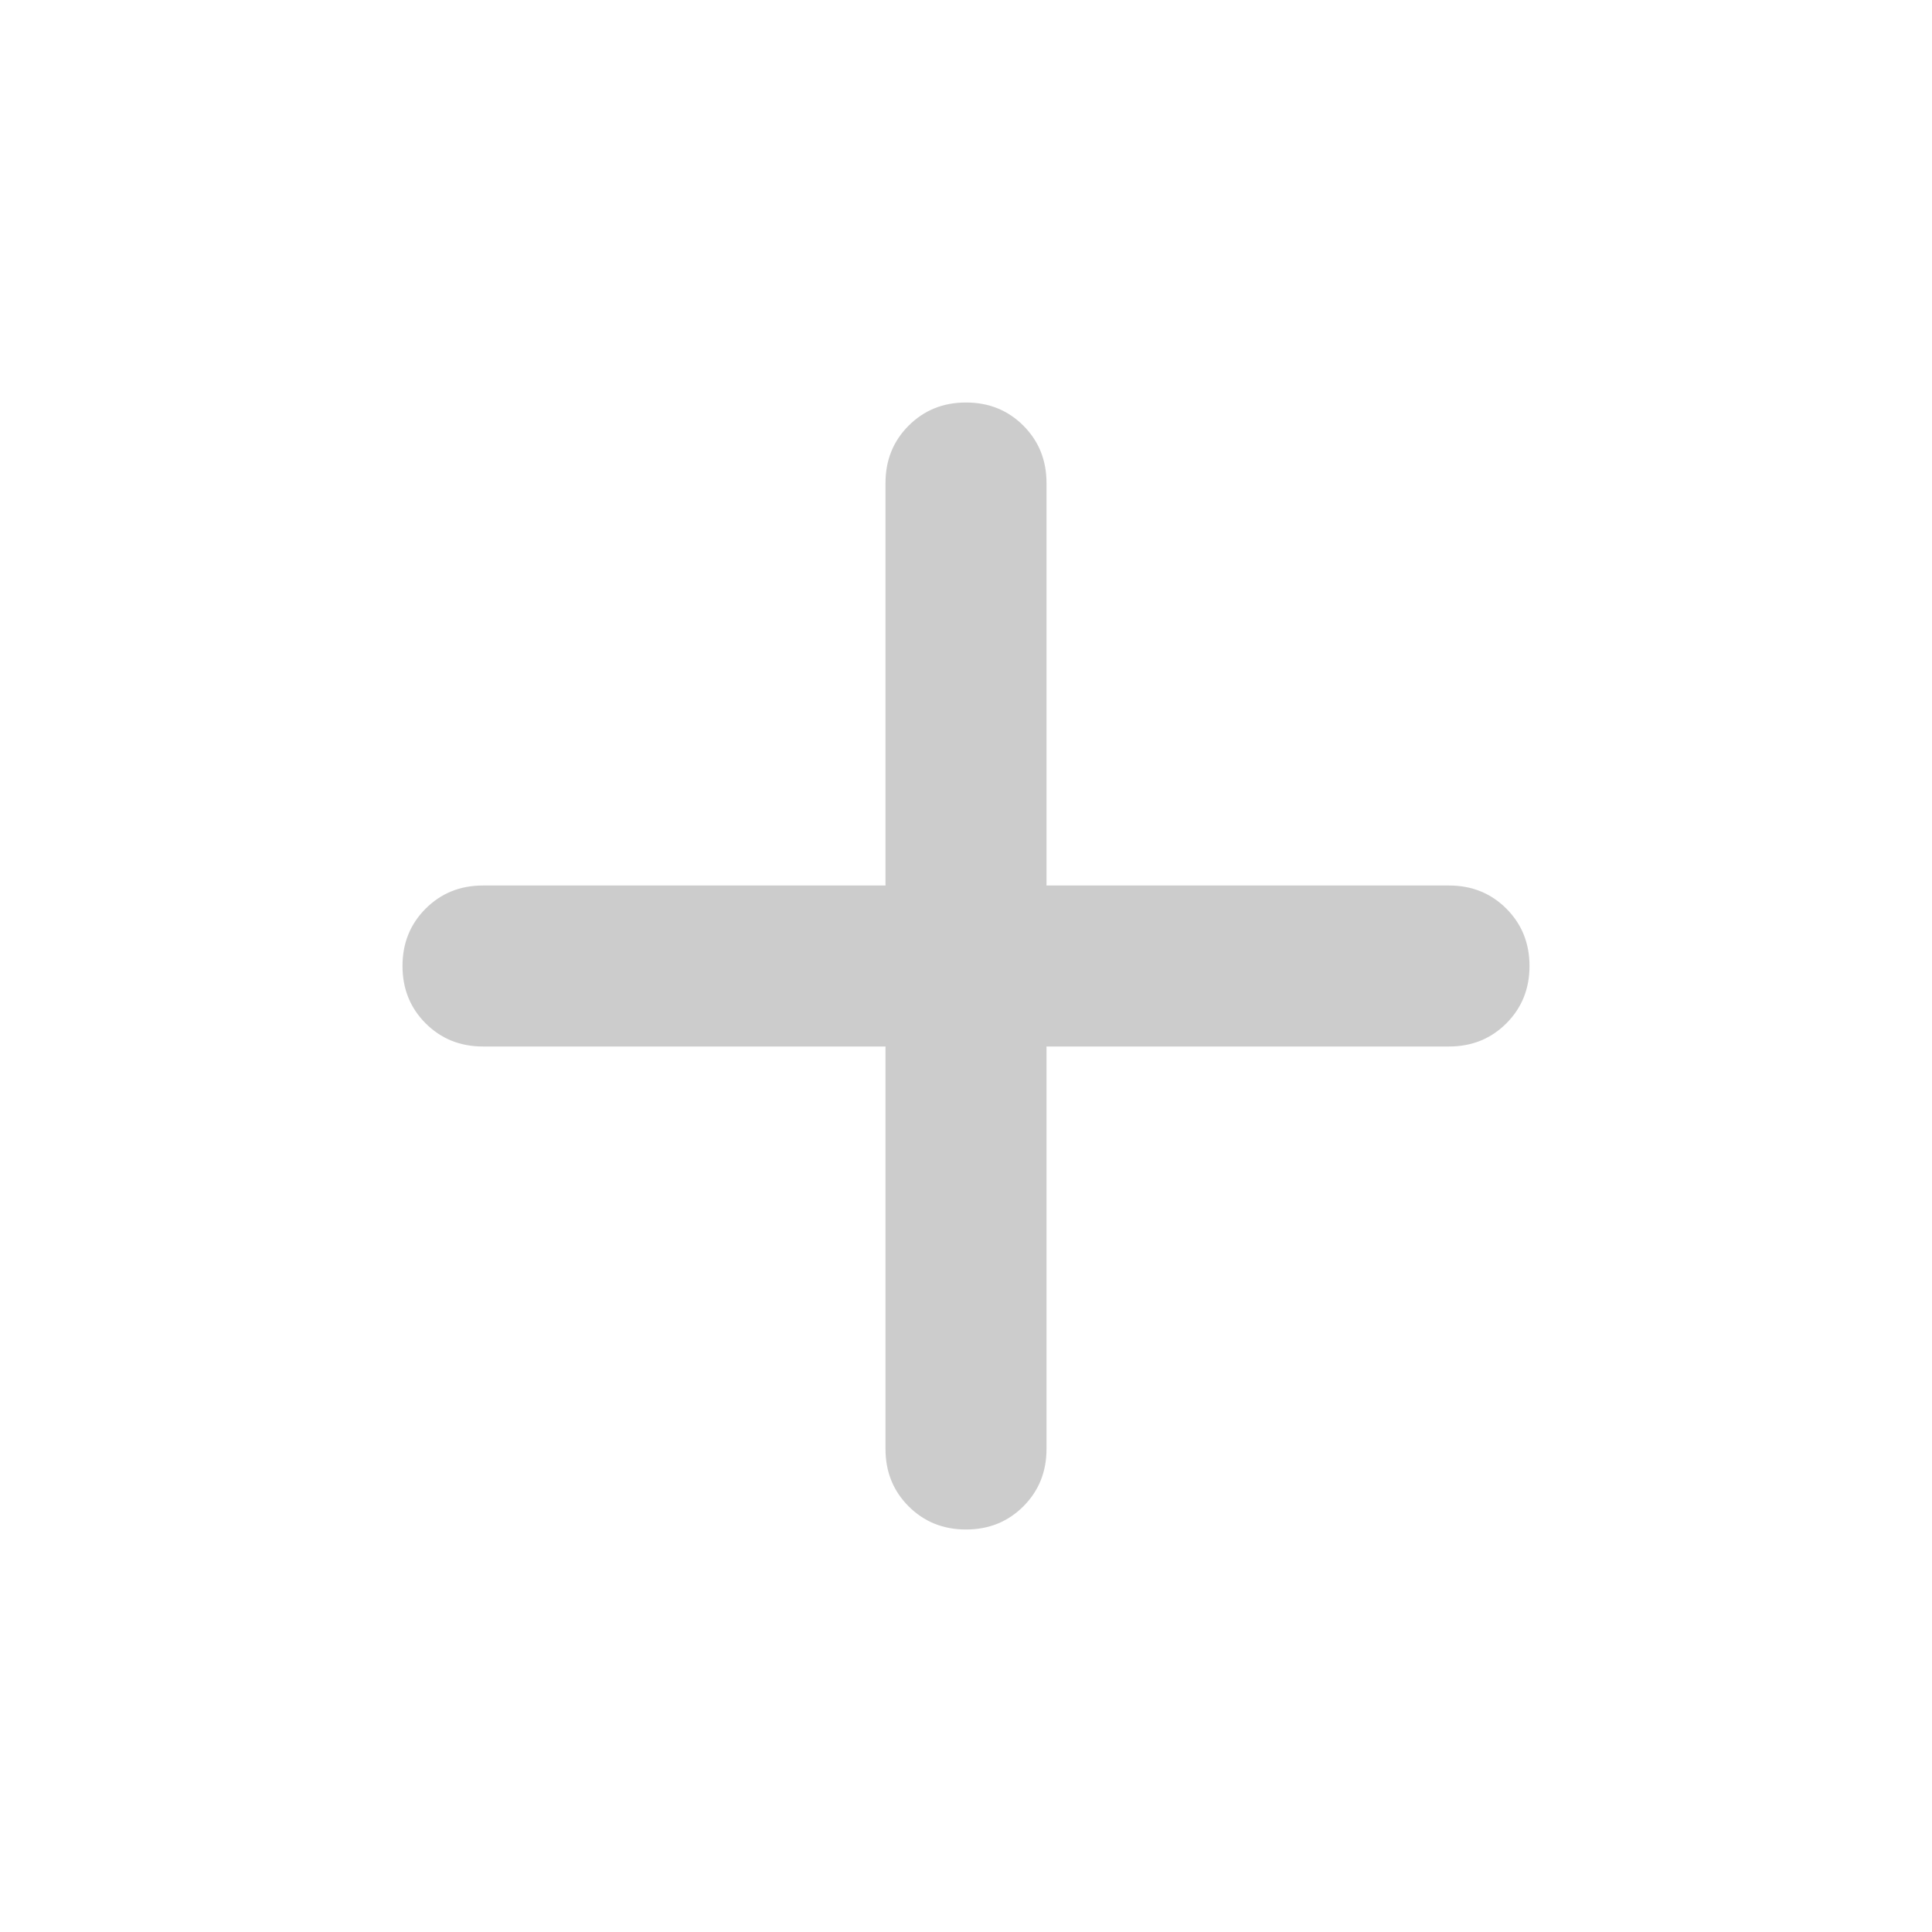
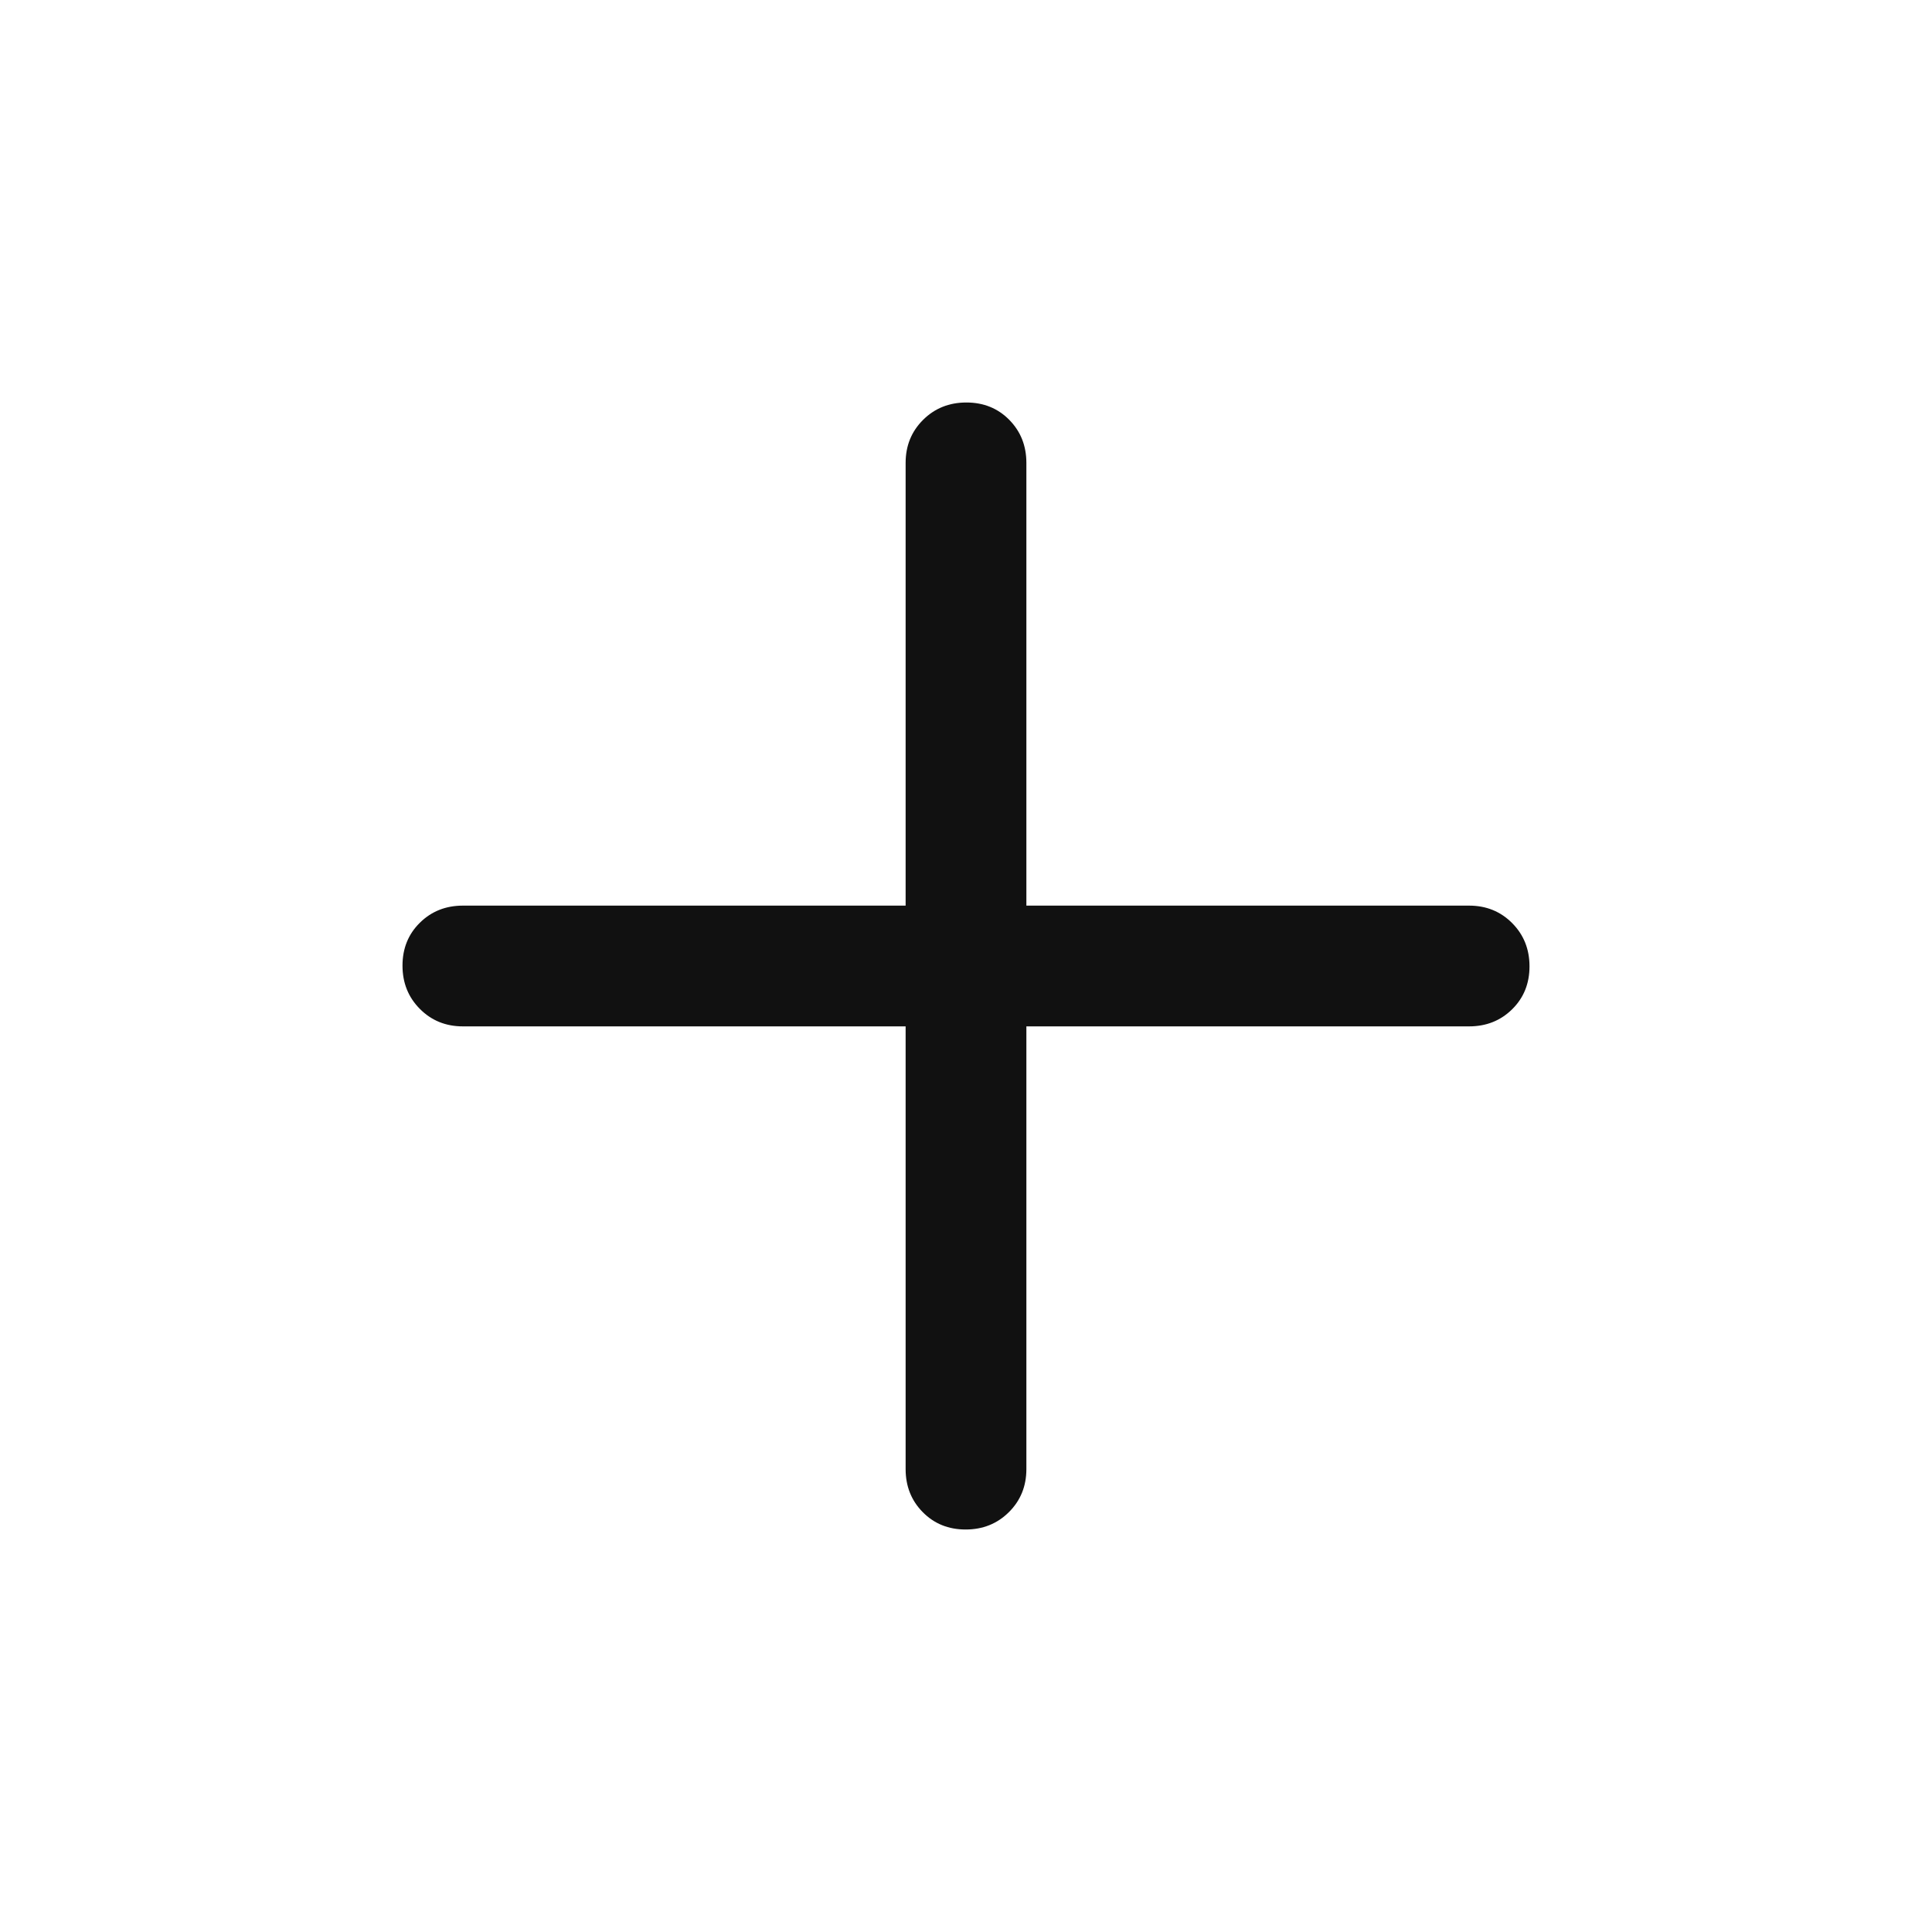
- <svg xmlns="http://www.w3.org/2000/svg" height="24px" viewBox="0 -960 960 960" width="24px" fill="#ccc">
-   <path d="M440-440H240q-17 0-28.5-11.5T200-480q0-17 11.5-28.5T240-520h200v-200q0-17 11.5-28.5T480-760q17 0 28.5 11.5T520-720v200h200q17 0 28.5 11.5T760-480q0 17-11.5 28.5T720-440H520v200q0 17-11.5 28.5T480-200q-17 0-28.5-11.5T440-240v-200Z" />
+ <svg xmlns="http://www.w3.org/2000/svg" height="48px" viewBox="0 -960 960 960" width="48px" fill="#111">
+   <path d="M450-450H230q-12.75 0-21.37-8.68-8.63-8.67-8.63-21.5 0-12.82 8.63-21.32 8.62-8.5 21.37-8.5h220v-220q0-12.75 8.68-21.38 8.67-8.62 21.5-8.62 12.82 0 21.32 8.62 8.5 8.63 8.5 21.38v220h220q12.75 0 21.38 8.68 8.62 8.67 8.62 21.5 0 12.82-8.62 21.32-8.63 8.5-21.38 8.5H510v220q0 12.75-8.68 21.37-8.67 8.63-21.5 8.63-12.82 0-21.32-8.63-8.5-8.62-8.5-21.37v-220Z" />
</svg>
